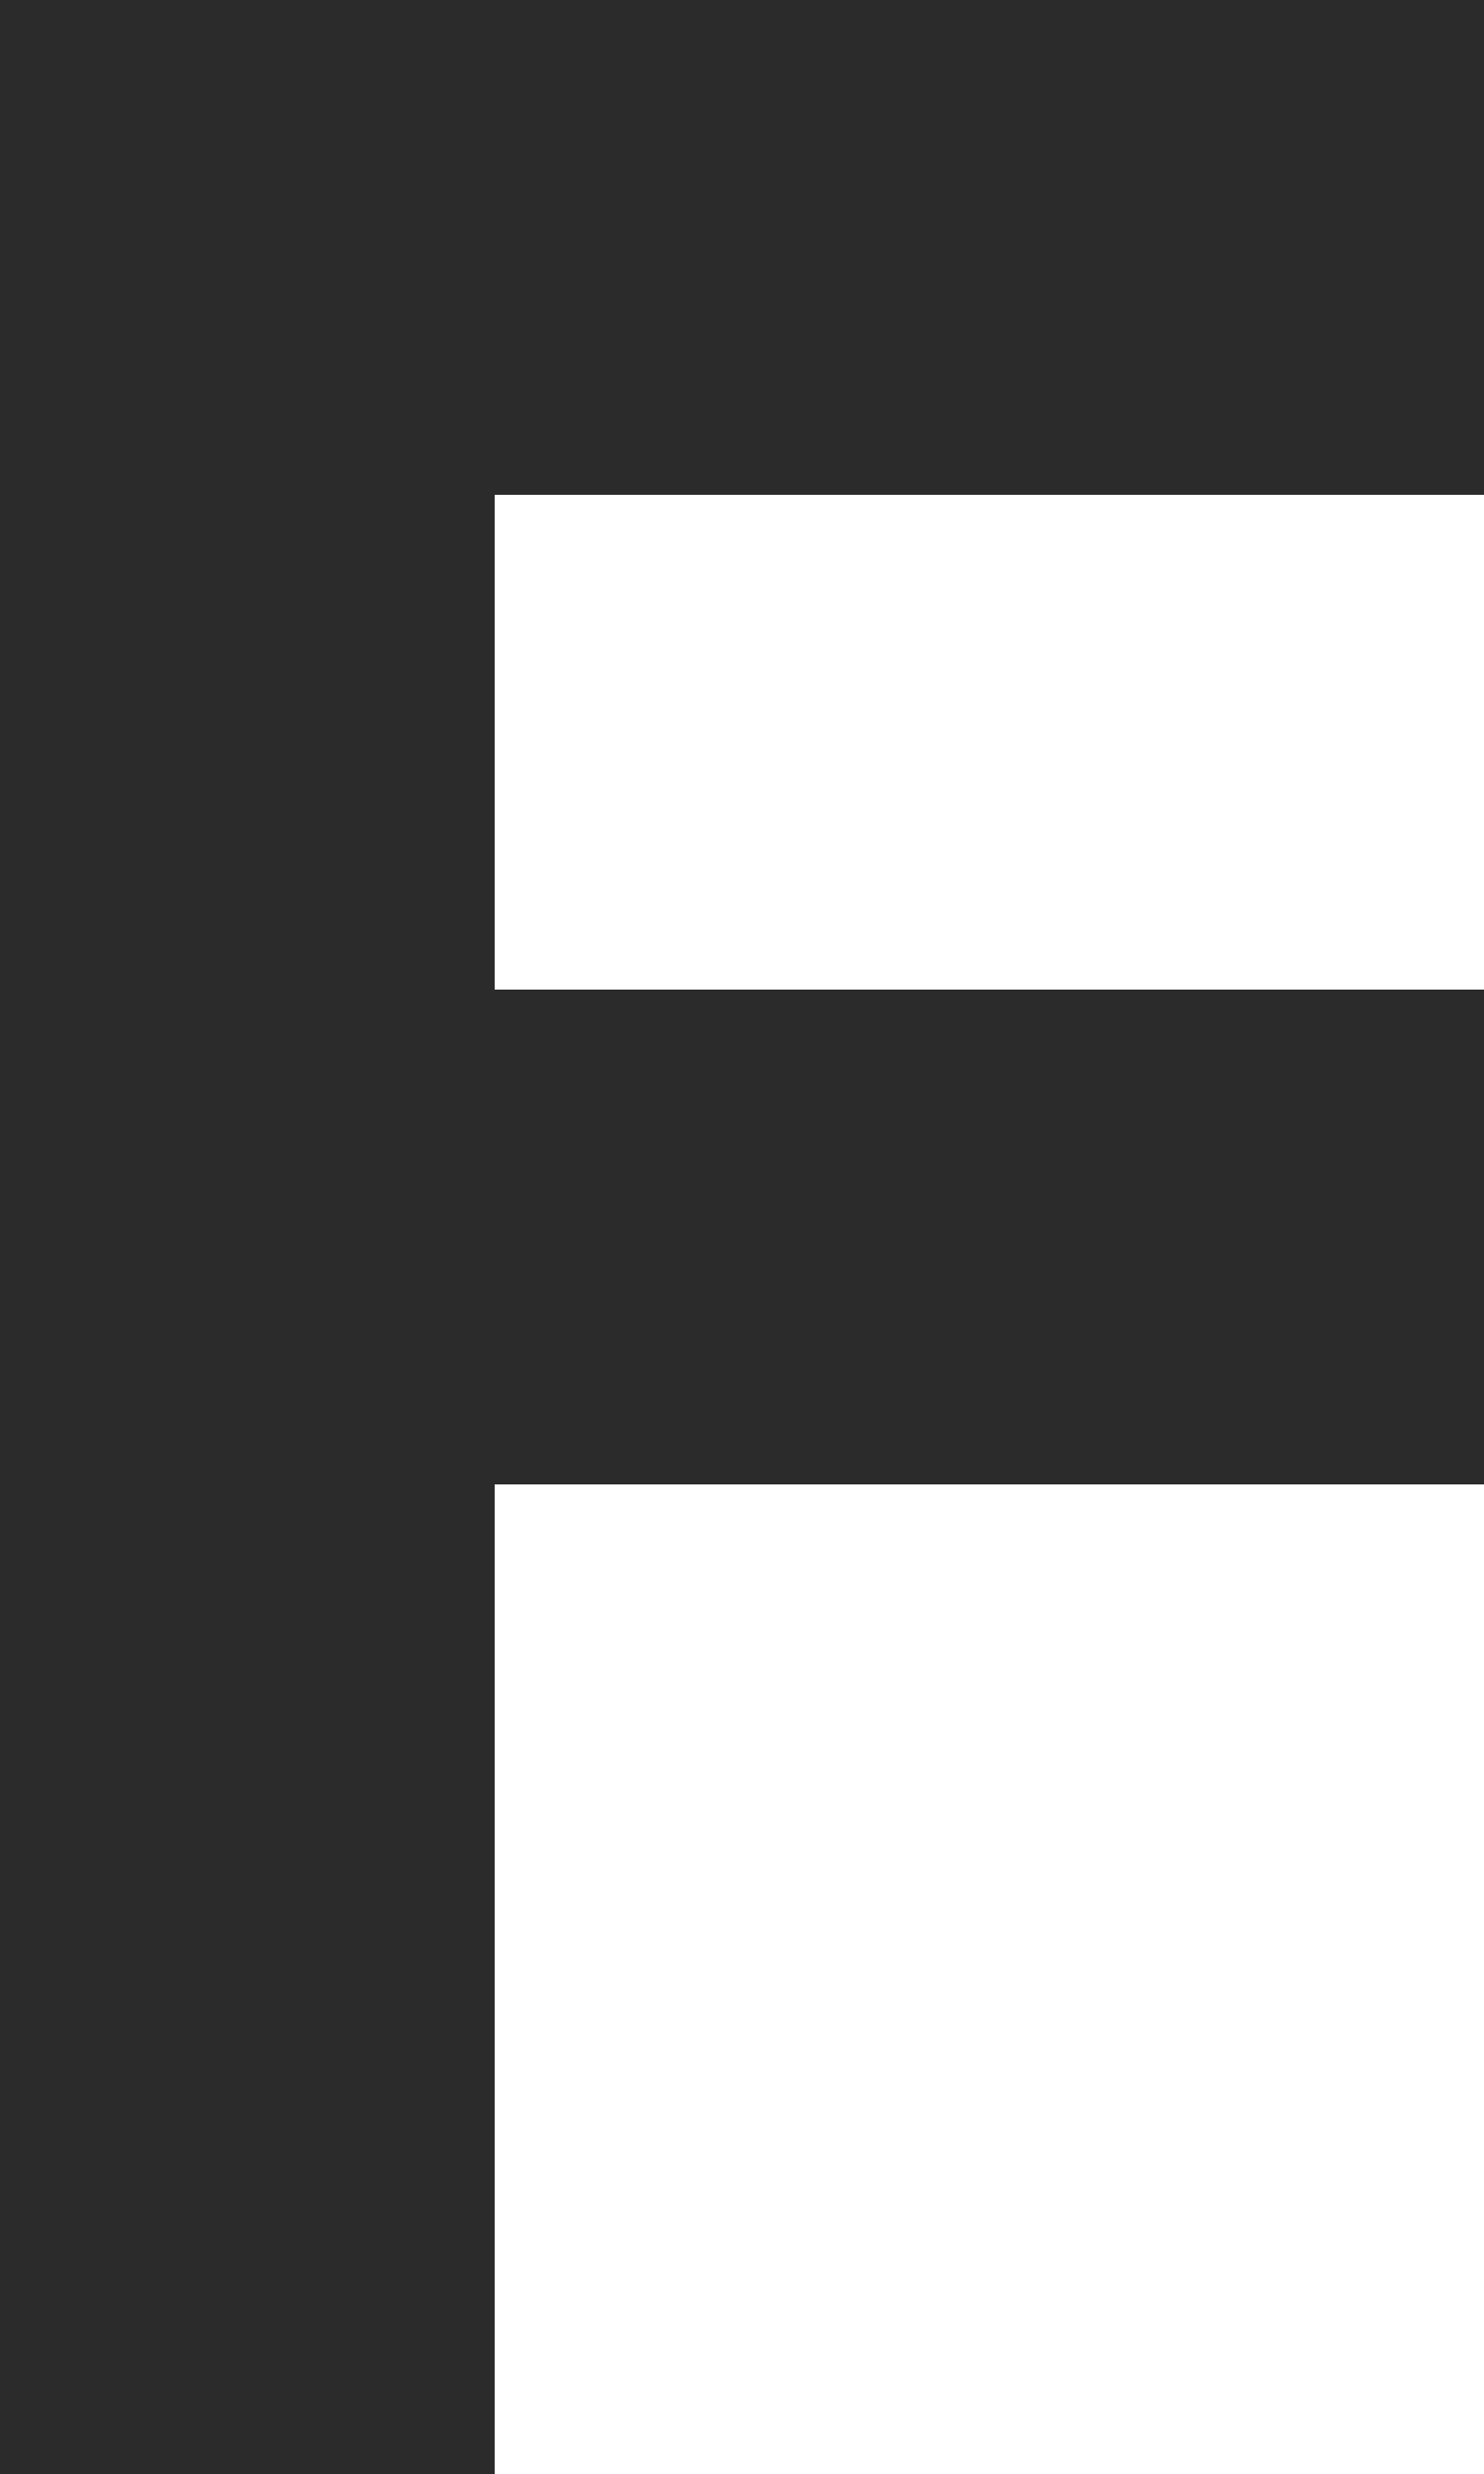
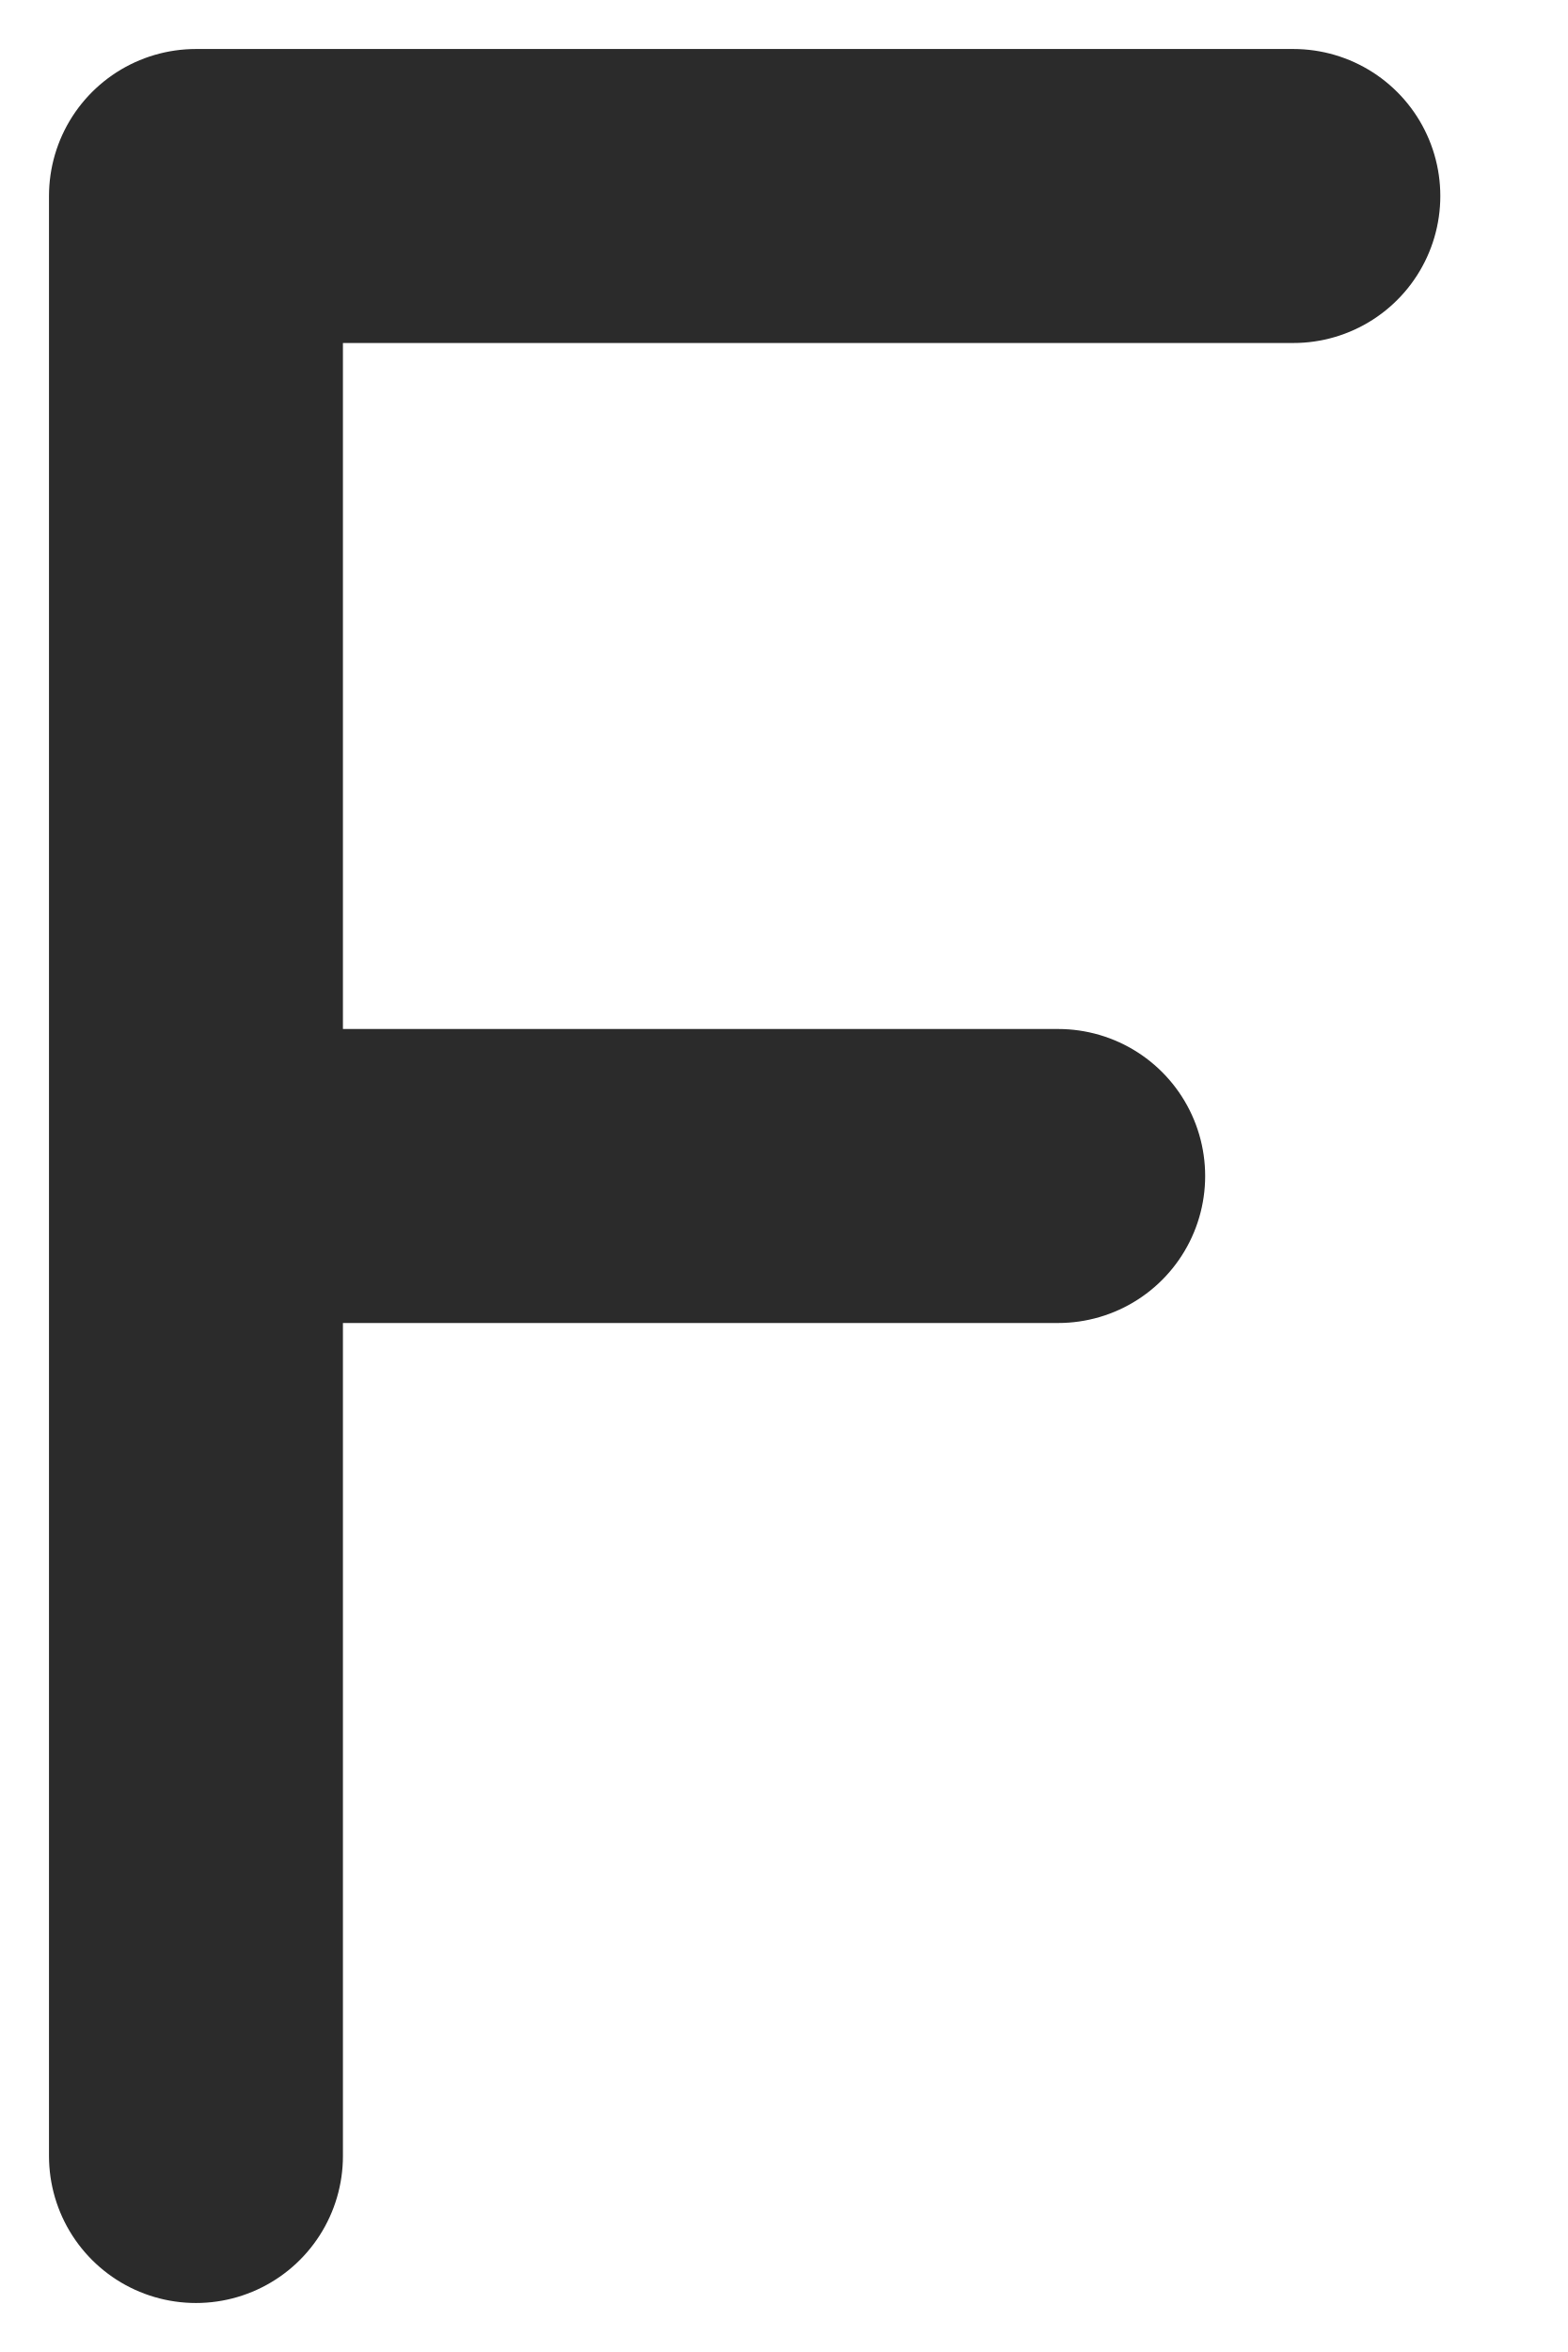
- <svg xmlns="http://www.w3.org/2000/svg" width="12" height="20" viewBox="0 0 12 20">
-   <g fill="#2b2b2b">
-     <rect x="0" y="0" width="4" height="4" />
-     <rect x="4" y="0" width="4" height="4" />
-     <rect x="8" y="0" width="4" height="4" />
-     <rect x="0" y="4" width="4" height="4" />
-     <rect x="0" y="8" width="4" height="4" />
-     <rect x="4" y="8" width="4" height="4" />
-     <rect x="8" y="8" width="4" height="4" />
-     <rect x="0" y="12" width="4" height="4" />
-     <rect x="0" y="16" width="4" height="4" />
-   </g>
+ <svg xmlns="http://www.w3.org/2000/svg" width="16" height="24" viewBox="-1 -1 8 12">
+   <path d="M5.6 0 H0 V10 M0 5 H4.4" fill="none" stroke="#2b2b2b" stroke-width="1.5" stroke-linecap="round" stroke-linejoin="round" />
</svg>
